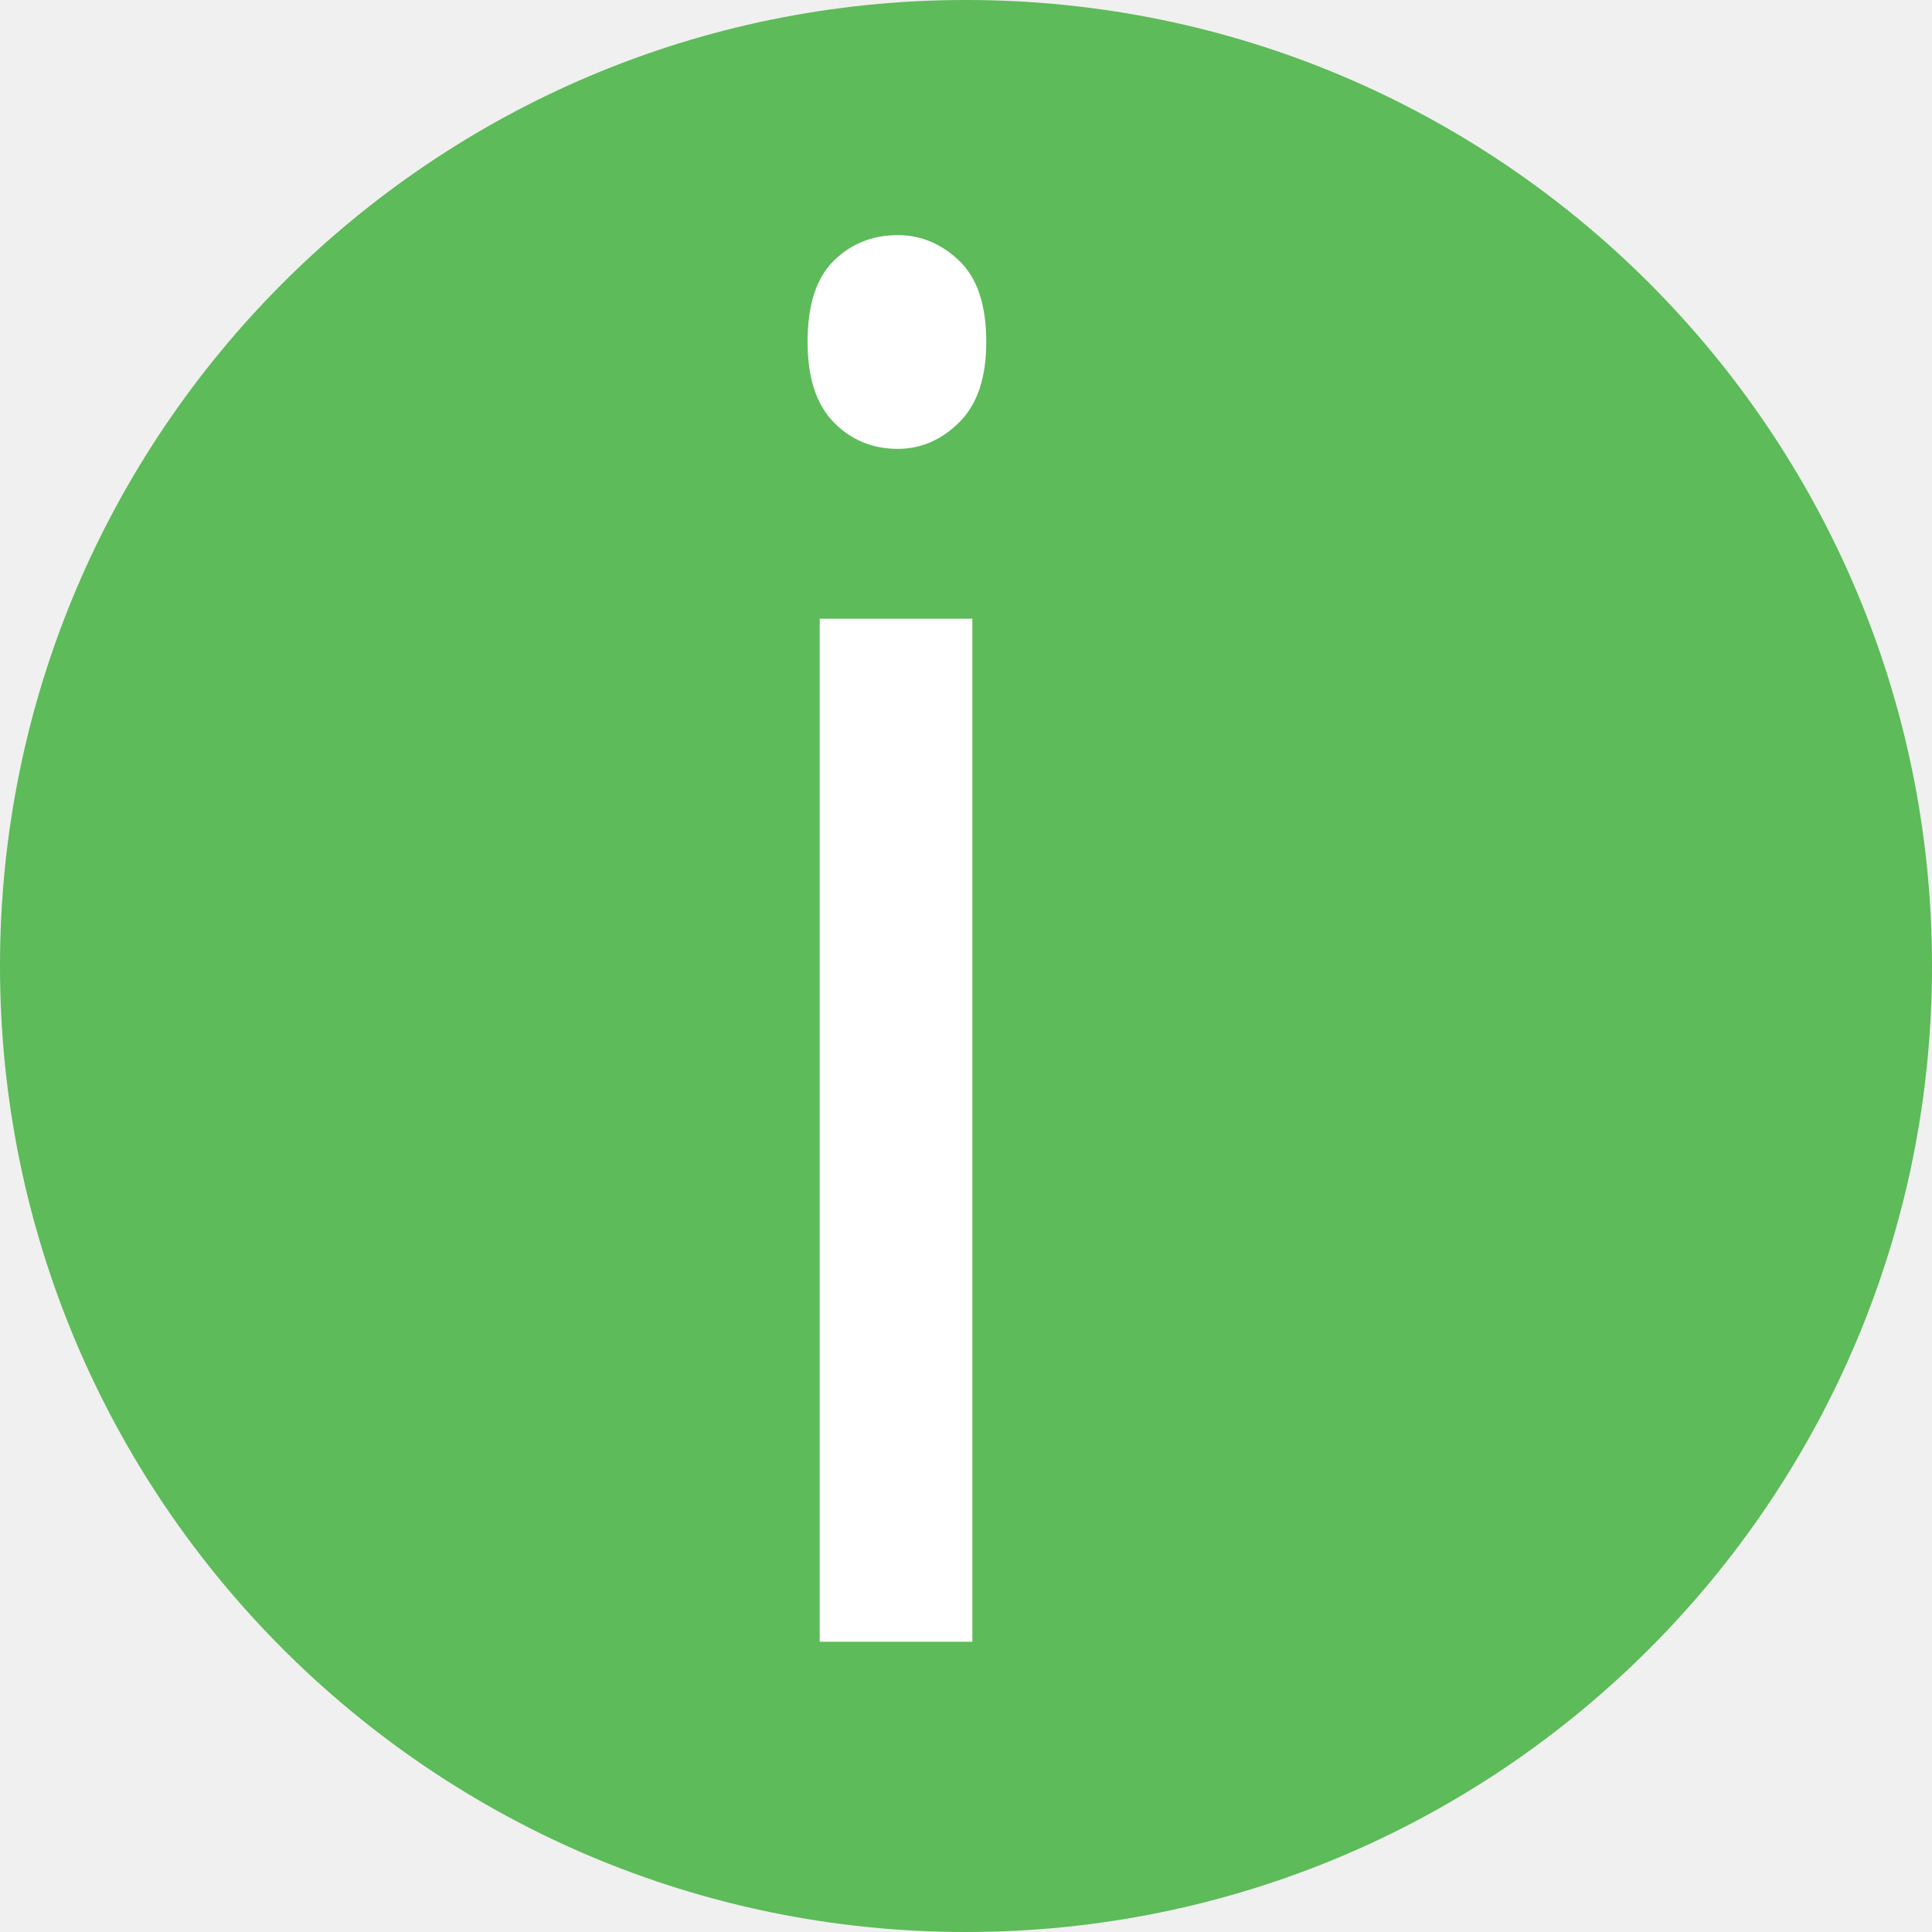
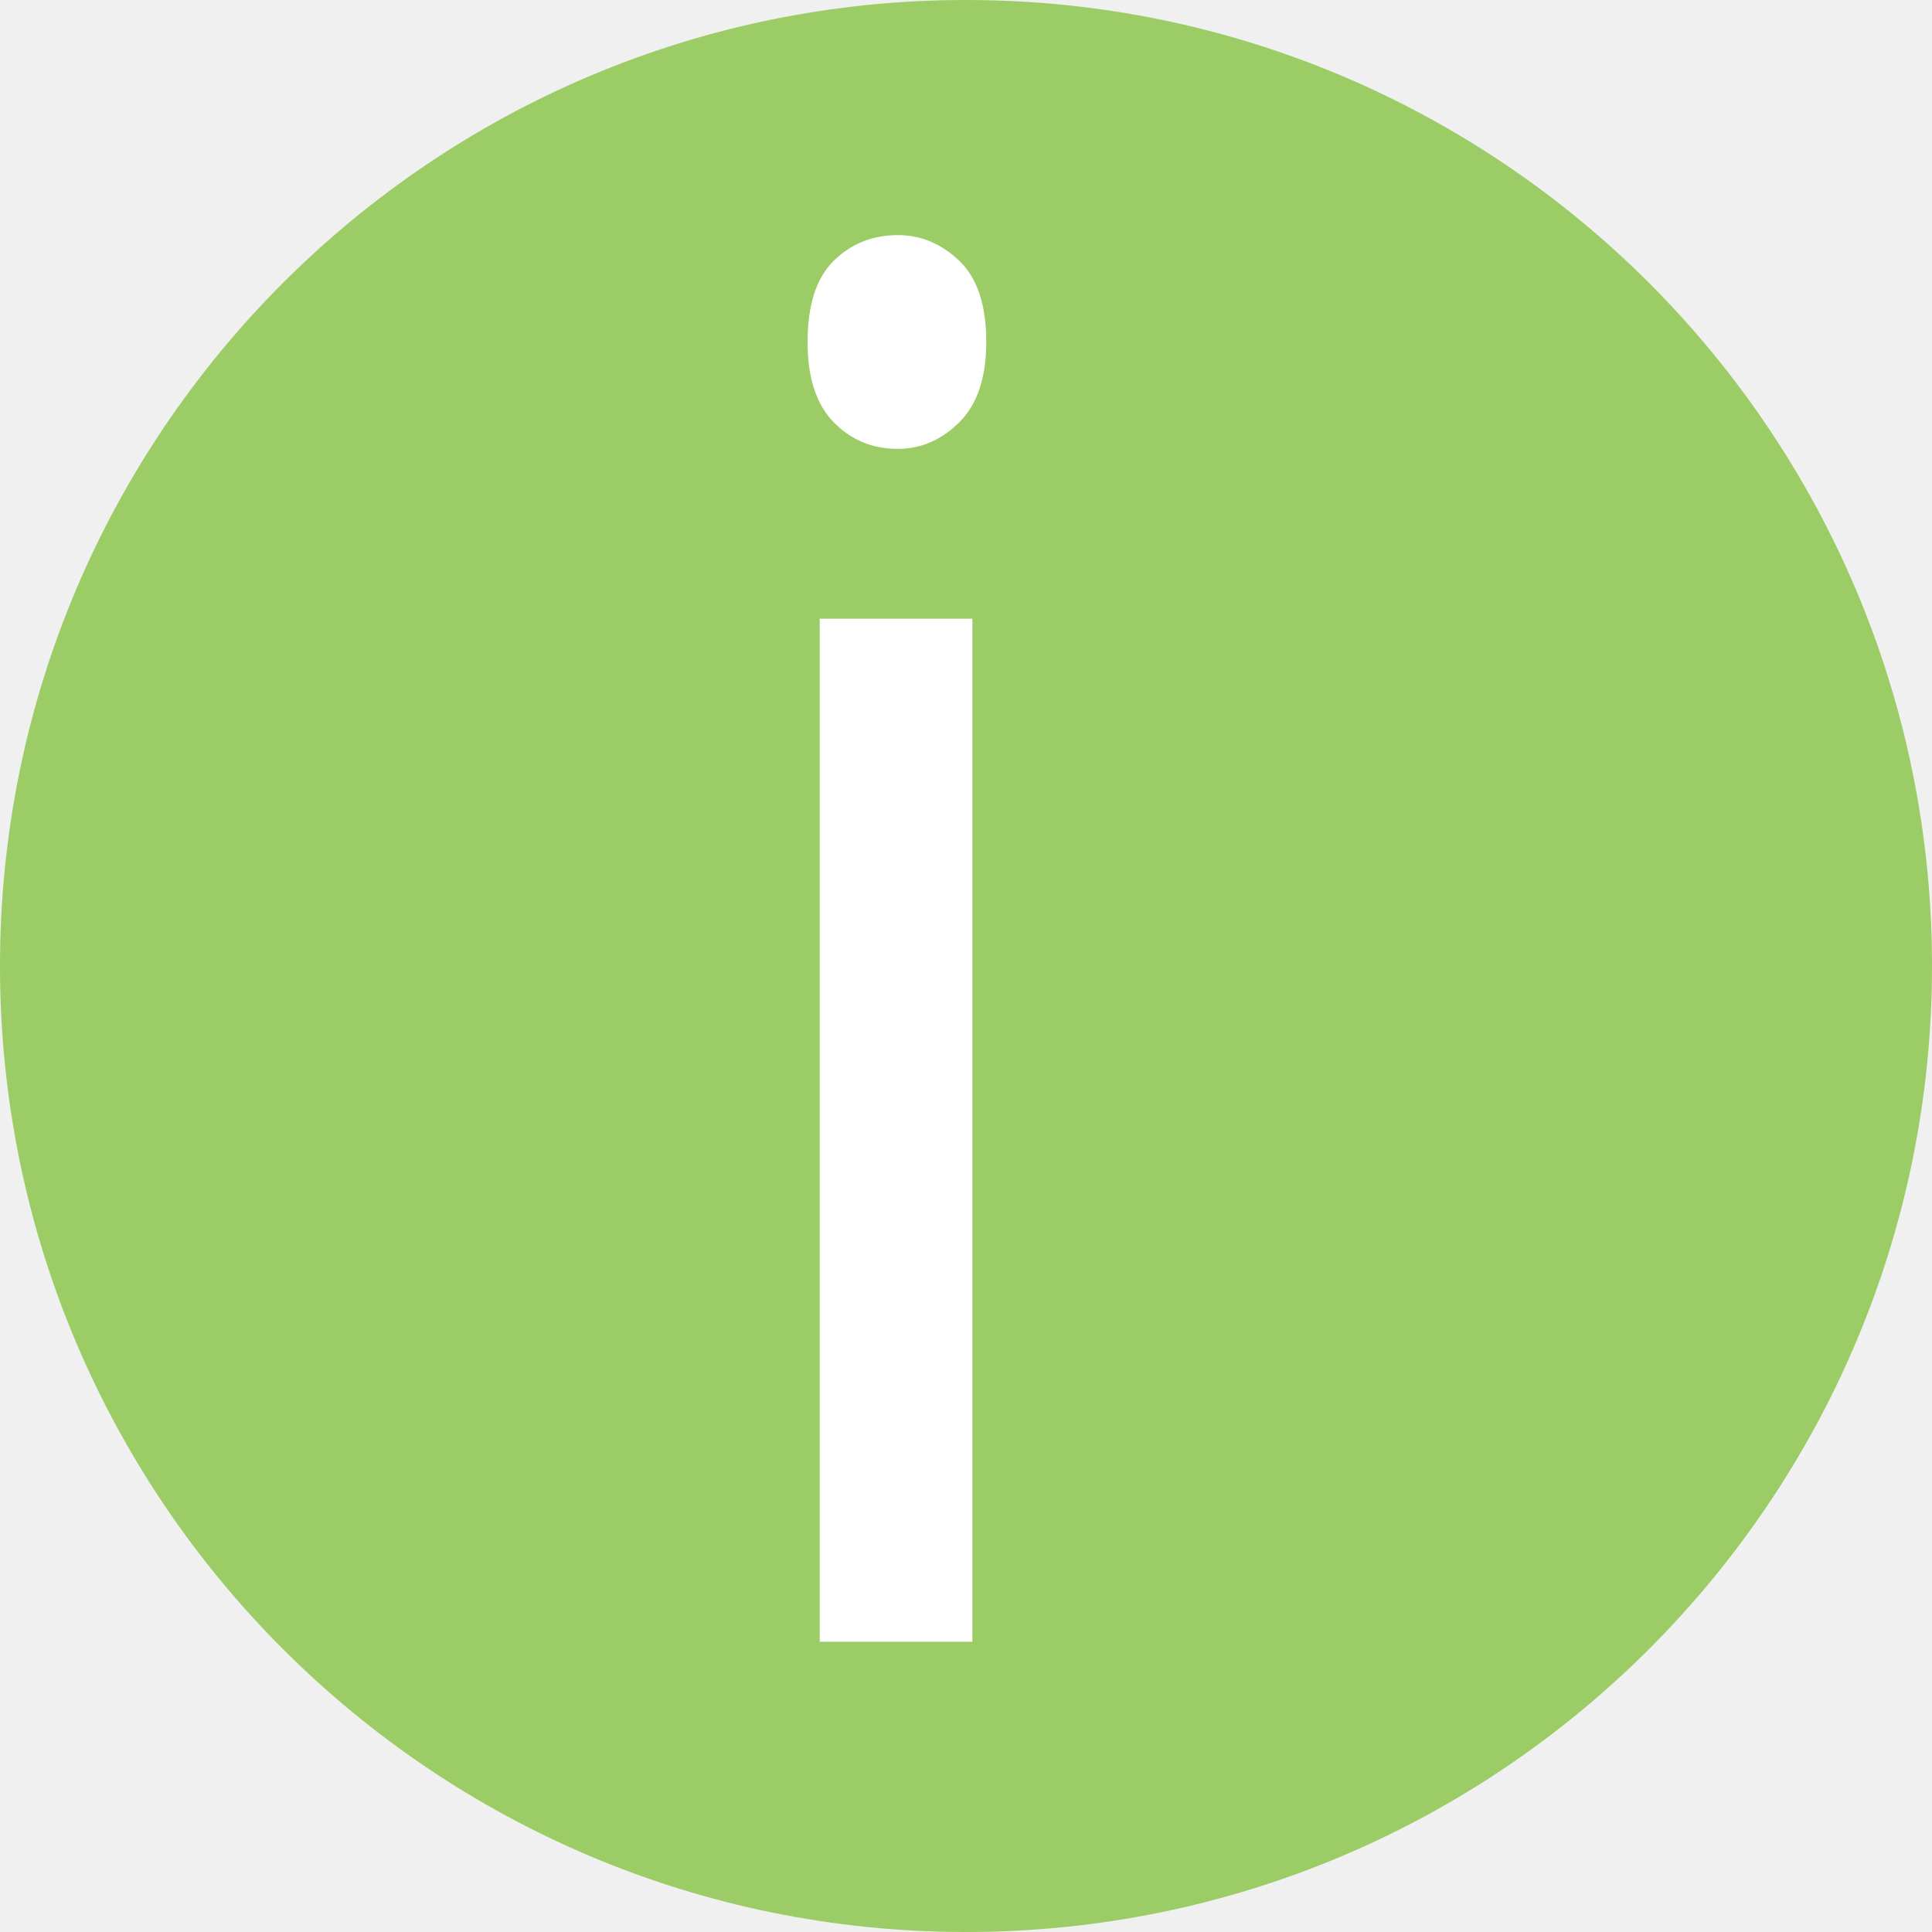
<svg xmlns="http://www.w3.org/2000/svg" width="125.742mm" height="125.742mm" viewBox="0 0 445.543 445.543" id="svg2" version="1.1">
  <defs id="defs4">
    </defs>
  <g id="layer1" transform="translate(-2.22845,-604.5906)">
-     <circle style="fill:#5dbb59;fill-opacity:1;stroke:#000000;stroke-width:0;stroke-linecap:butt;stroke-linejoin:miter;stroke-miterlimit:1;stroke-dasharray:none;stroke-dashoffset:0;stroke-opacity:1" id="path8068" cx="225" cy="827.362" r="222.772" />
+     <circle style="fill:#9ccc65;fill-opacity:1;stroke:#000000;stroke-width:0;stroke-linecap:butt;stroke-linejoin:miter;stroke-miterlimit:1;stroke-dasharray:none;stroke-dashoffset:0;stroke-opacity:1" id="path8068" cx="225" cy="827.362" r="222.772" />
    <text xml:space="preserve" style="font-style:normal;font-variant:normal;font-weight:normal;font-stretch:normal;font-size:419.657px;line-height:125%;font-family:'Arial Black';-inkscape-font-specification:'Arial Black, ';letter-spacing:0px;word-spacing:0px;fill:#ffffff;fill-opacity:1;stroke:none;stroke-width:1px;stroke-linecap:butt;stroke-linejoin:miter;stroke-opacity:1" x="164.928" y="937.435" id="text8073" transform="scale(0.9534616,1.04881)">
      <tspan id="tspan8075" x="164.928" y="937.435">i</tspan>
    </text>
  </g>
</svg>
